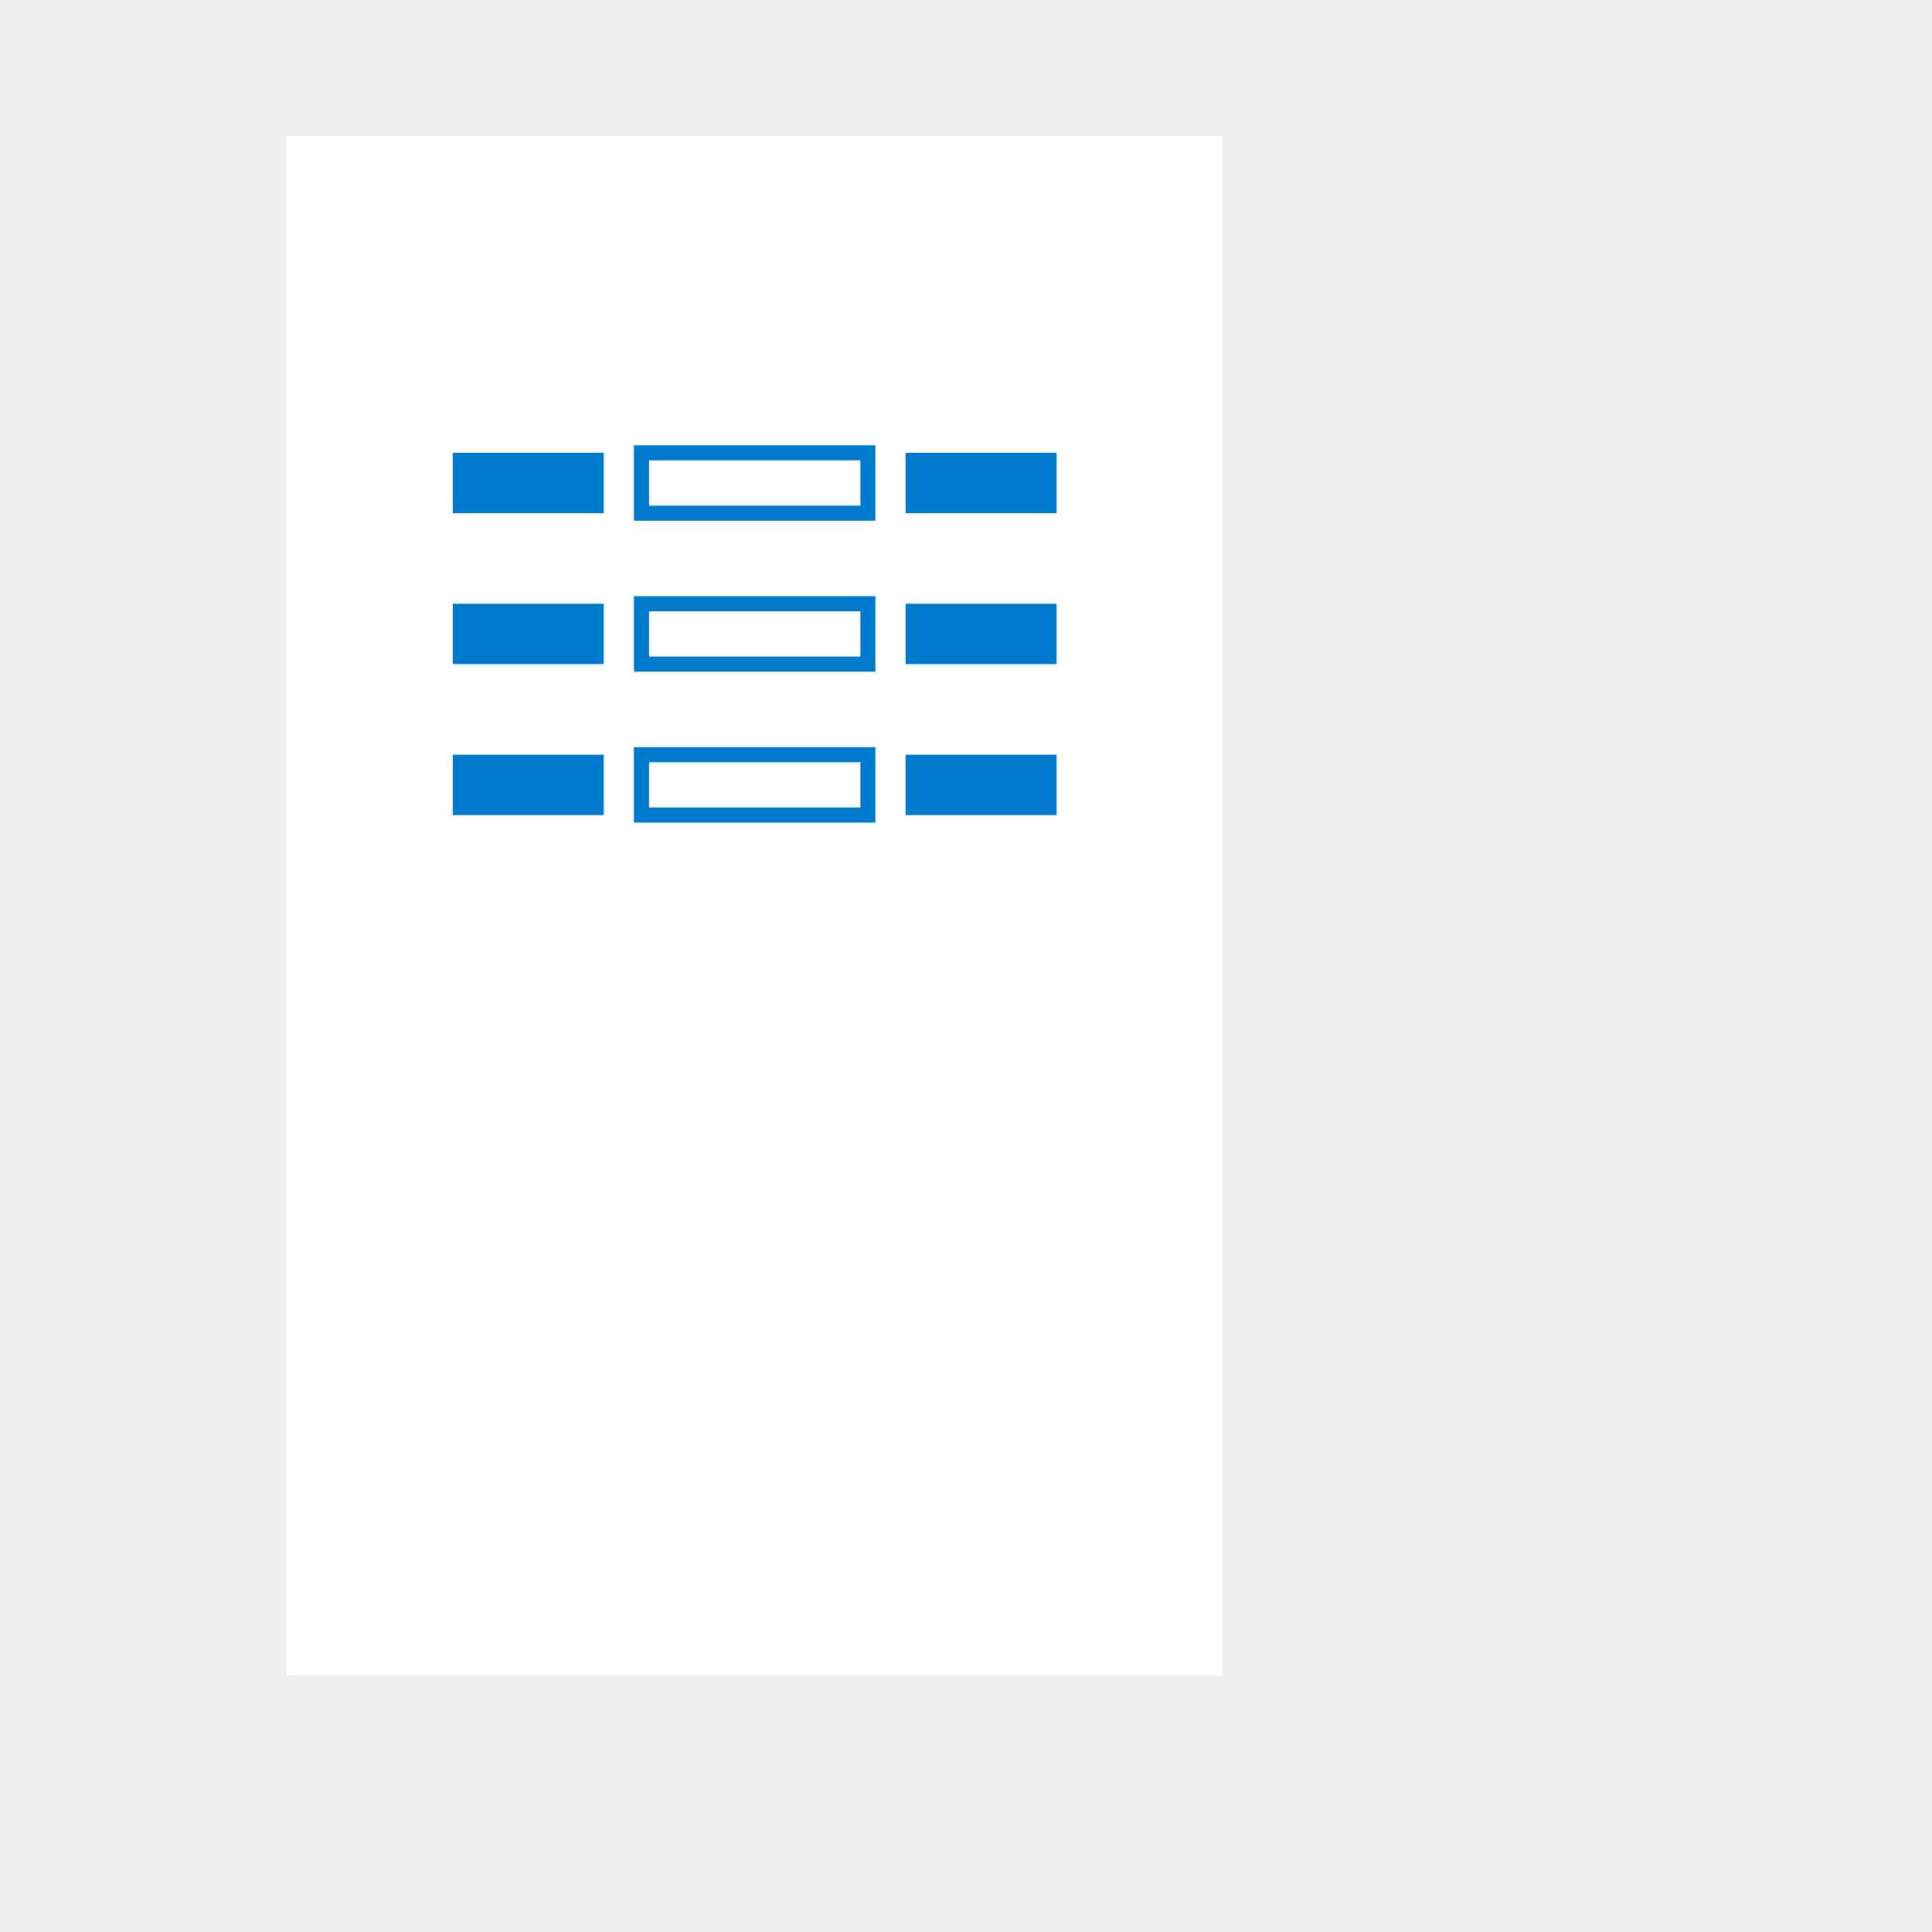
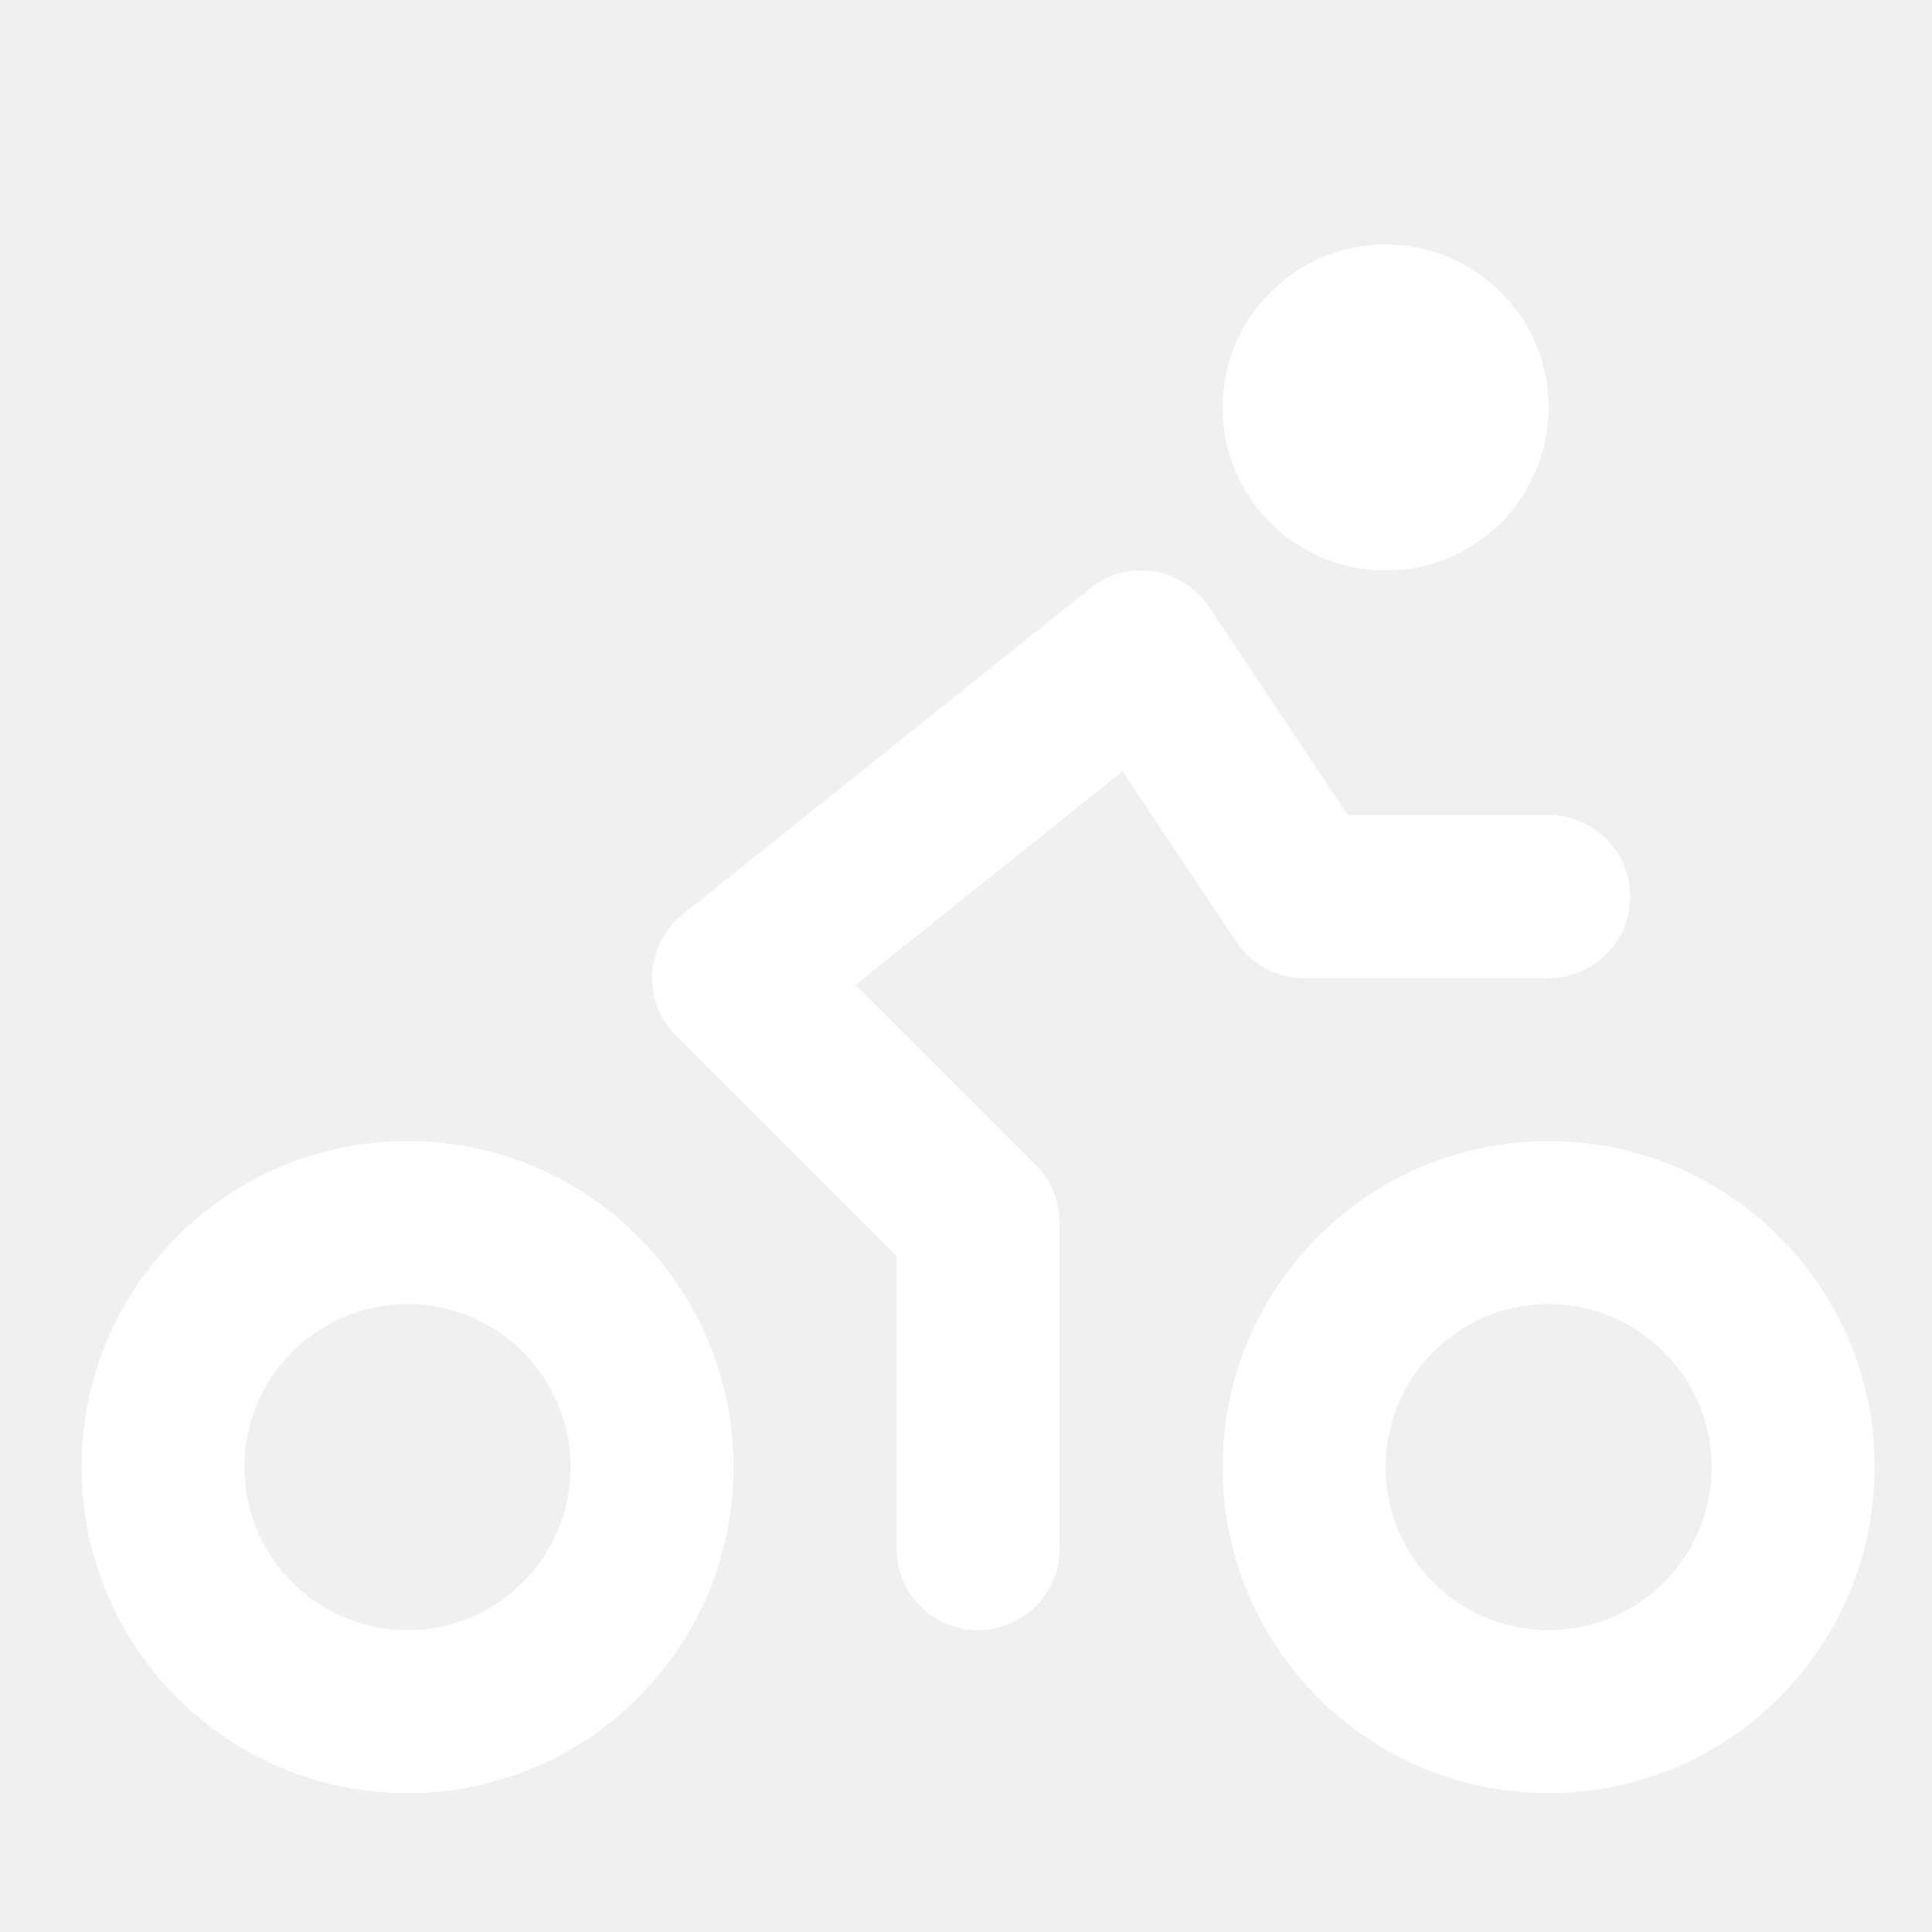
<svg xmlns="http://www.w3.org/2000/svg" width="128" height="128" viewBox="0 0 128 128" fill="none">
-   <g transform="scale(0.50)">
-     <path d="M40 20h120v200H40V20z" fill="white" stroke="white" stroke-width="4" />
-     <path d="M60 60h20v8H60v-8zm0 20h20v8H60v-8zm0 20h20v8H60v-8z" fill="#007acc" />
-     <path d="M120 60h20v8h-20v-8zm0 20h20v8h-20v-8zm0 20h20v8h-20v-8z" fill="#007acc" />
-     <rect x="85" y="60" width="30" height="8" fill="white" stroke="#007acc" stroke-width="2" />
-     <rect x="85" y="80" width="30" height="8" fill="white" stroke="#007acc" stroke-width="2" />
-     <rect x="85" y="100" width="30" height="8" fill="white" stroke="#007acc" stroke-width="2" />
-     <rect x="60" y="140" width="80" height="4" fill="white" opacity="0.7" />
-     <rect x="60" y="150" width="60" height="4" fill="white" opacity="0.7" />
-     <rect x="60" y="160" width="70" height="4" fill="white" opacity="0.7" />
+   <g transform="scale(5.4)">
+     <path stroke="white" stroke-width="2" fill="none" stroke-linecap="round" stroke-linejoin="round" d="M5 18m-3 0a3 3 0 1 0 6 0a3 3 0 1 0 -6 0" />
+     <path stroke="white" stroke-width="2" fill="none" stroke-linecap="round" stroke-linejoin="round" d="M19 18m-3 0a3 3 0 1 0 6 0a3 3 0 1 0 -6 0" />
+     <path stroke="white" stroke-width="2" fill="none" stroke-linecap="round" stroke-linejoin="round" d="M12 19l0 -4l-3 -3l5 -4l2 3l3 0" />
+     <path stroke="white" stroke-width="2" fill="none" stroke-linecap="round" stroke-linejoin="round" d="M17 5m-1 0a1 1 0 1 0 2 0a1 1 0 1 0 -2 0" />
  </g>
</svg>
